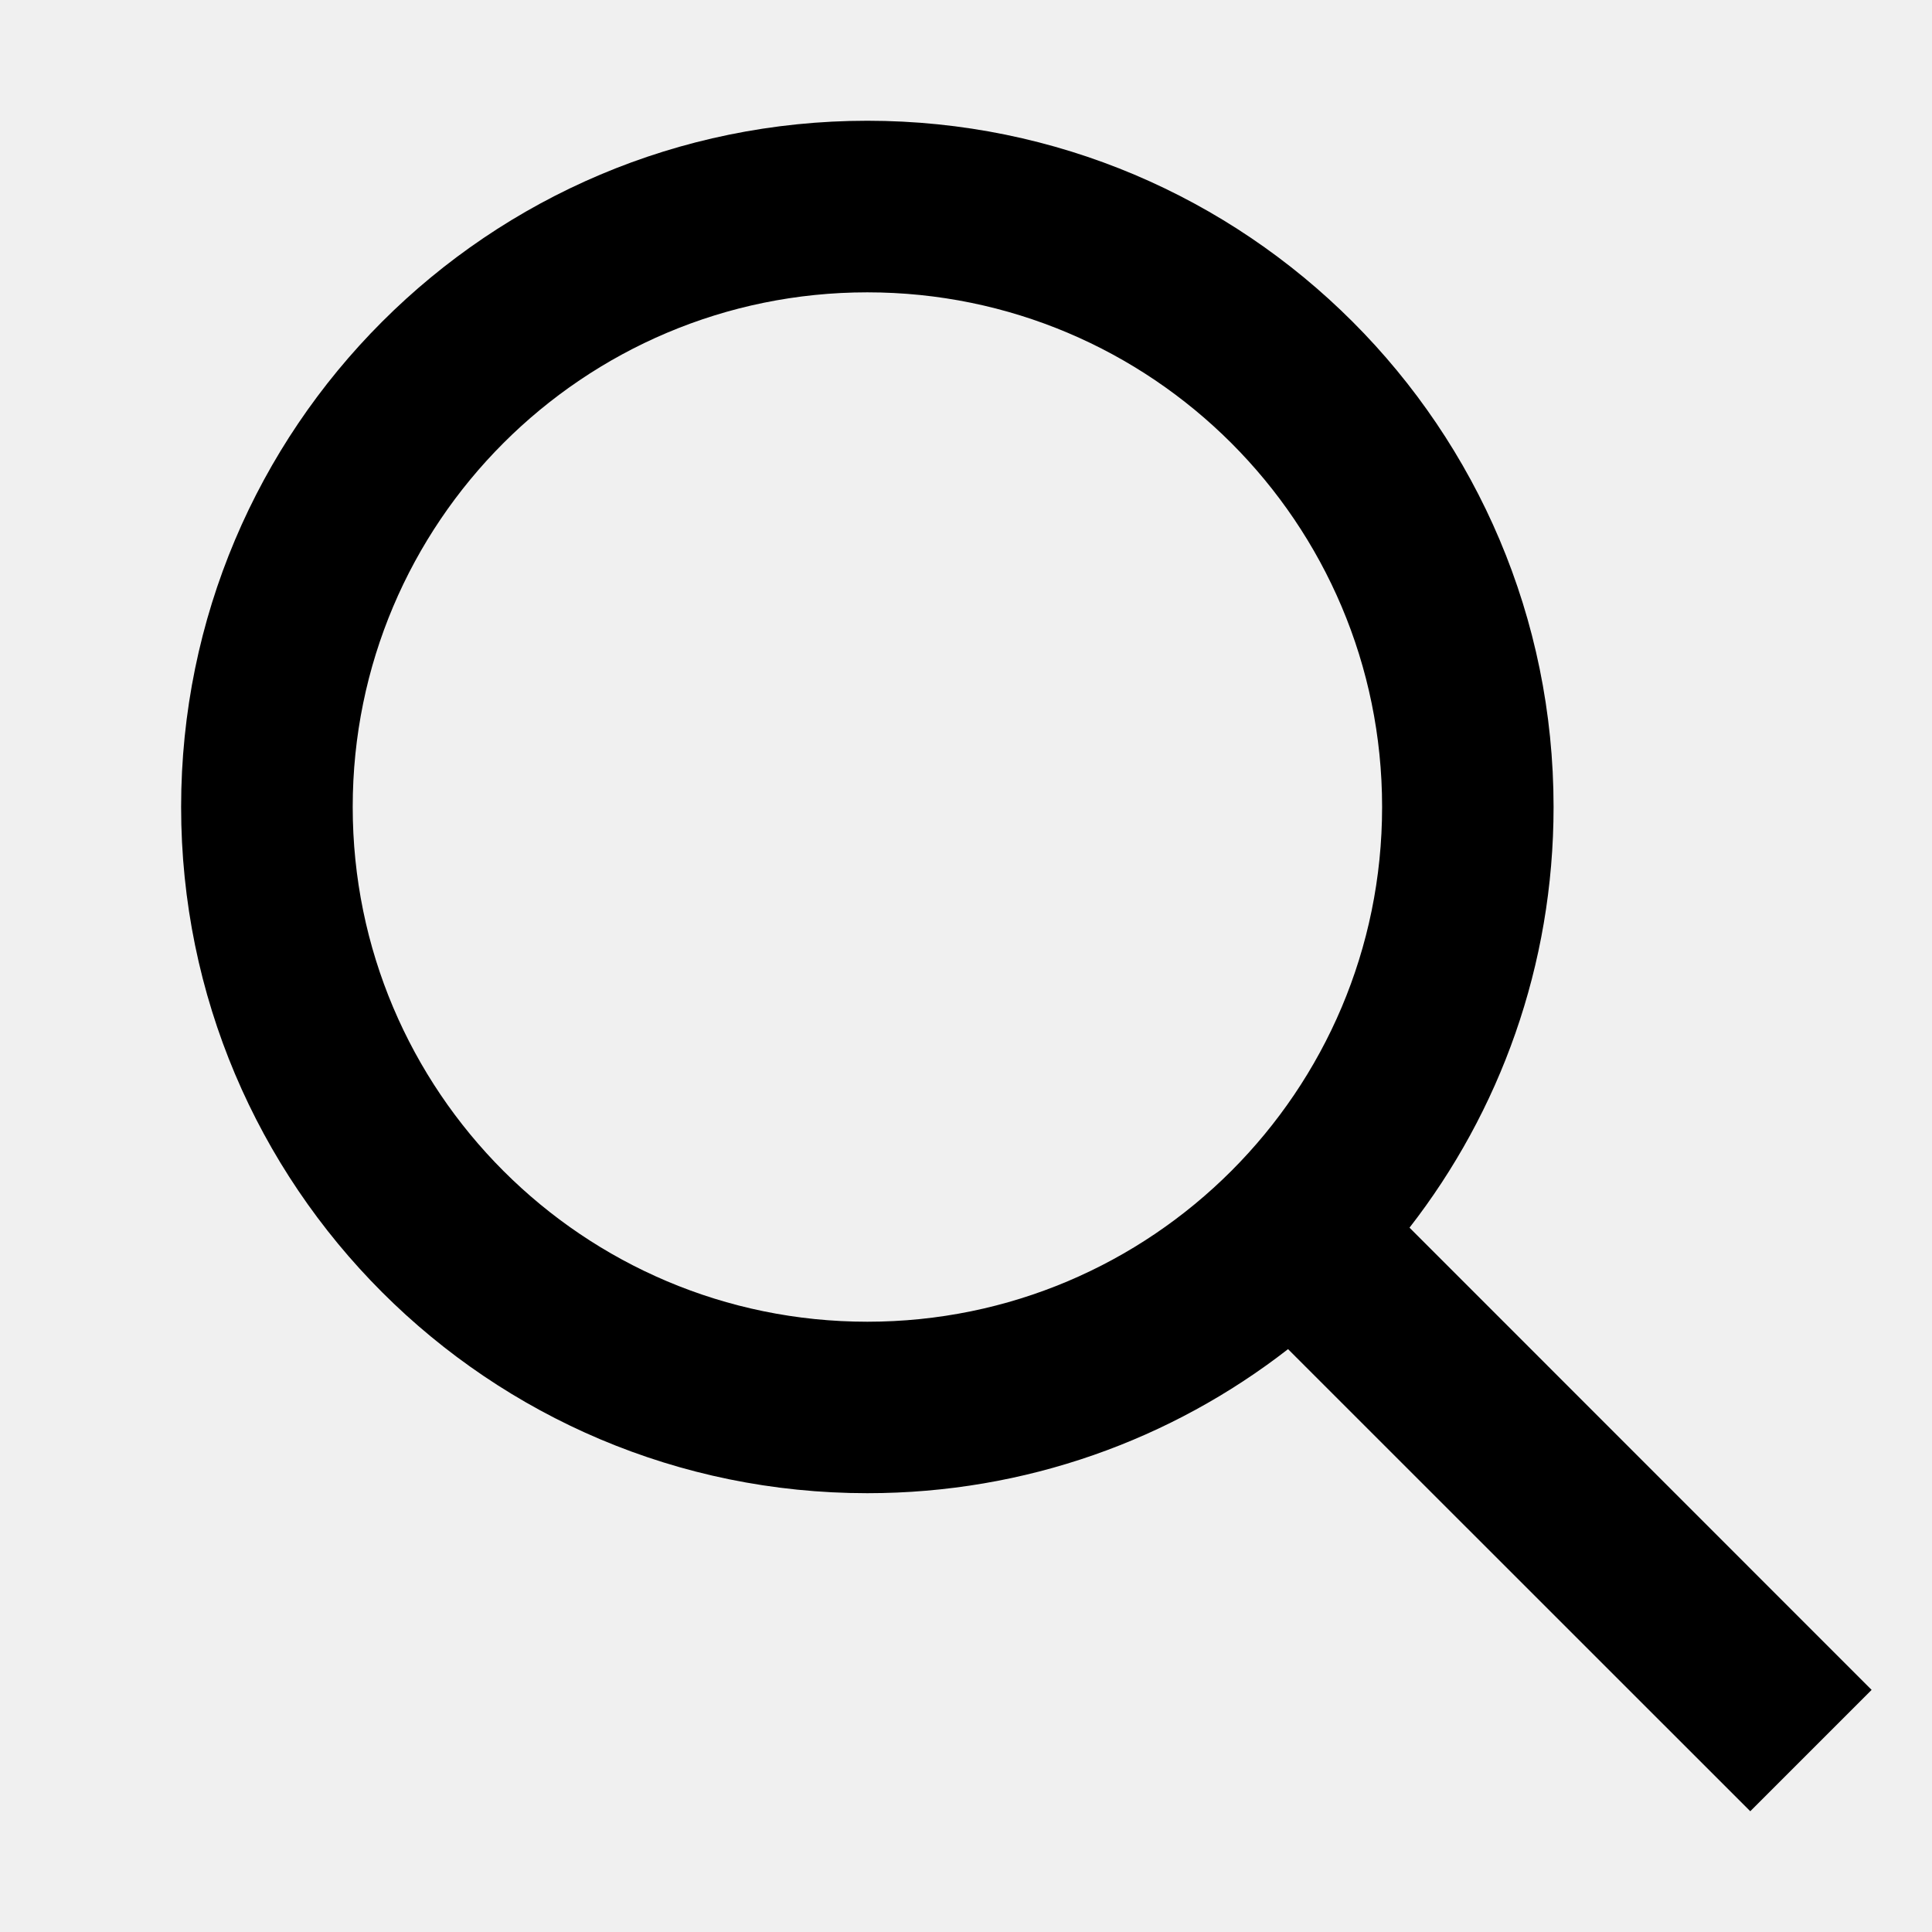
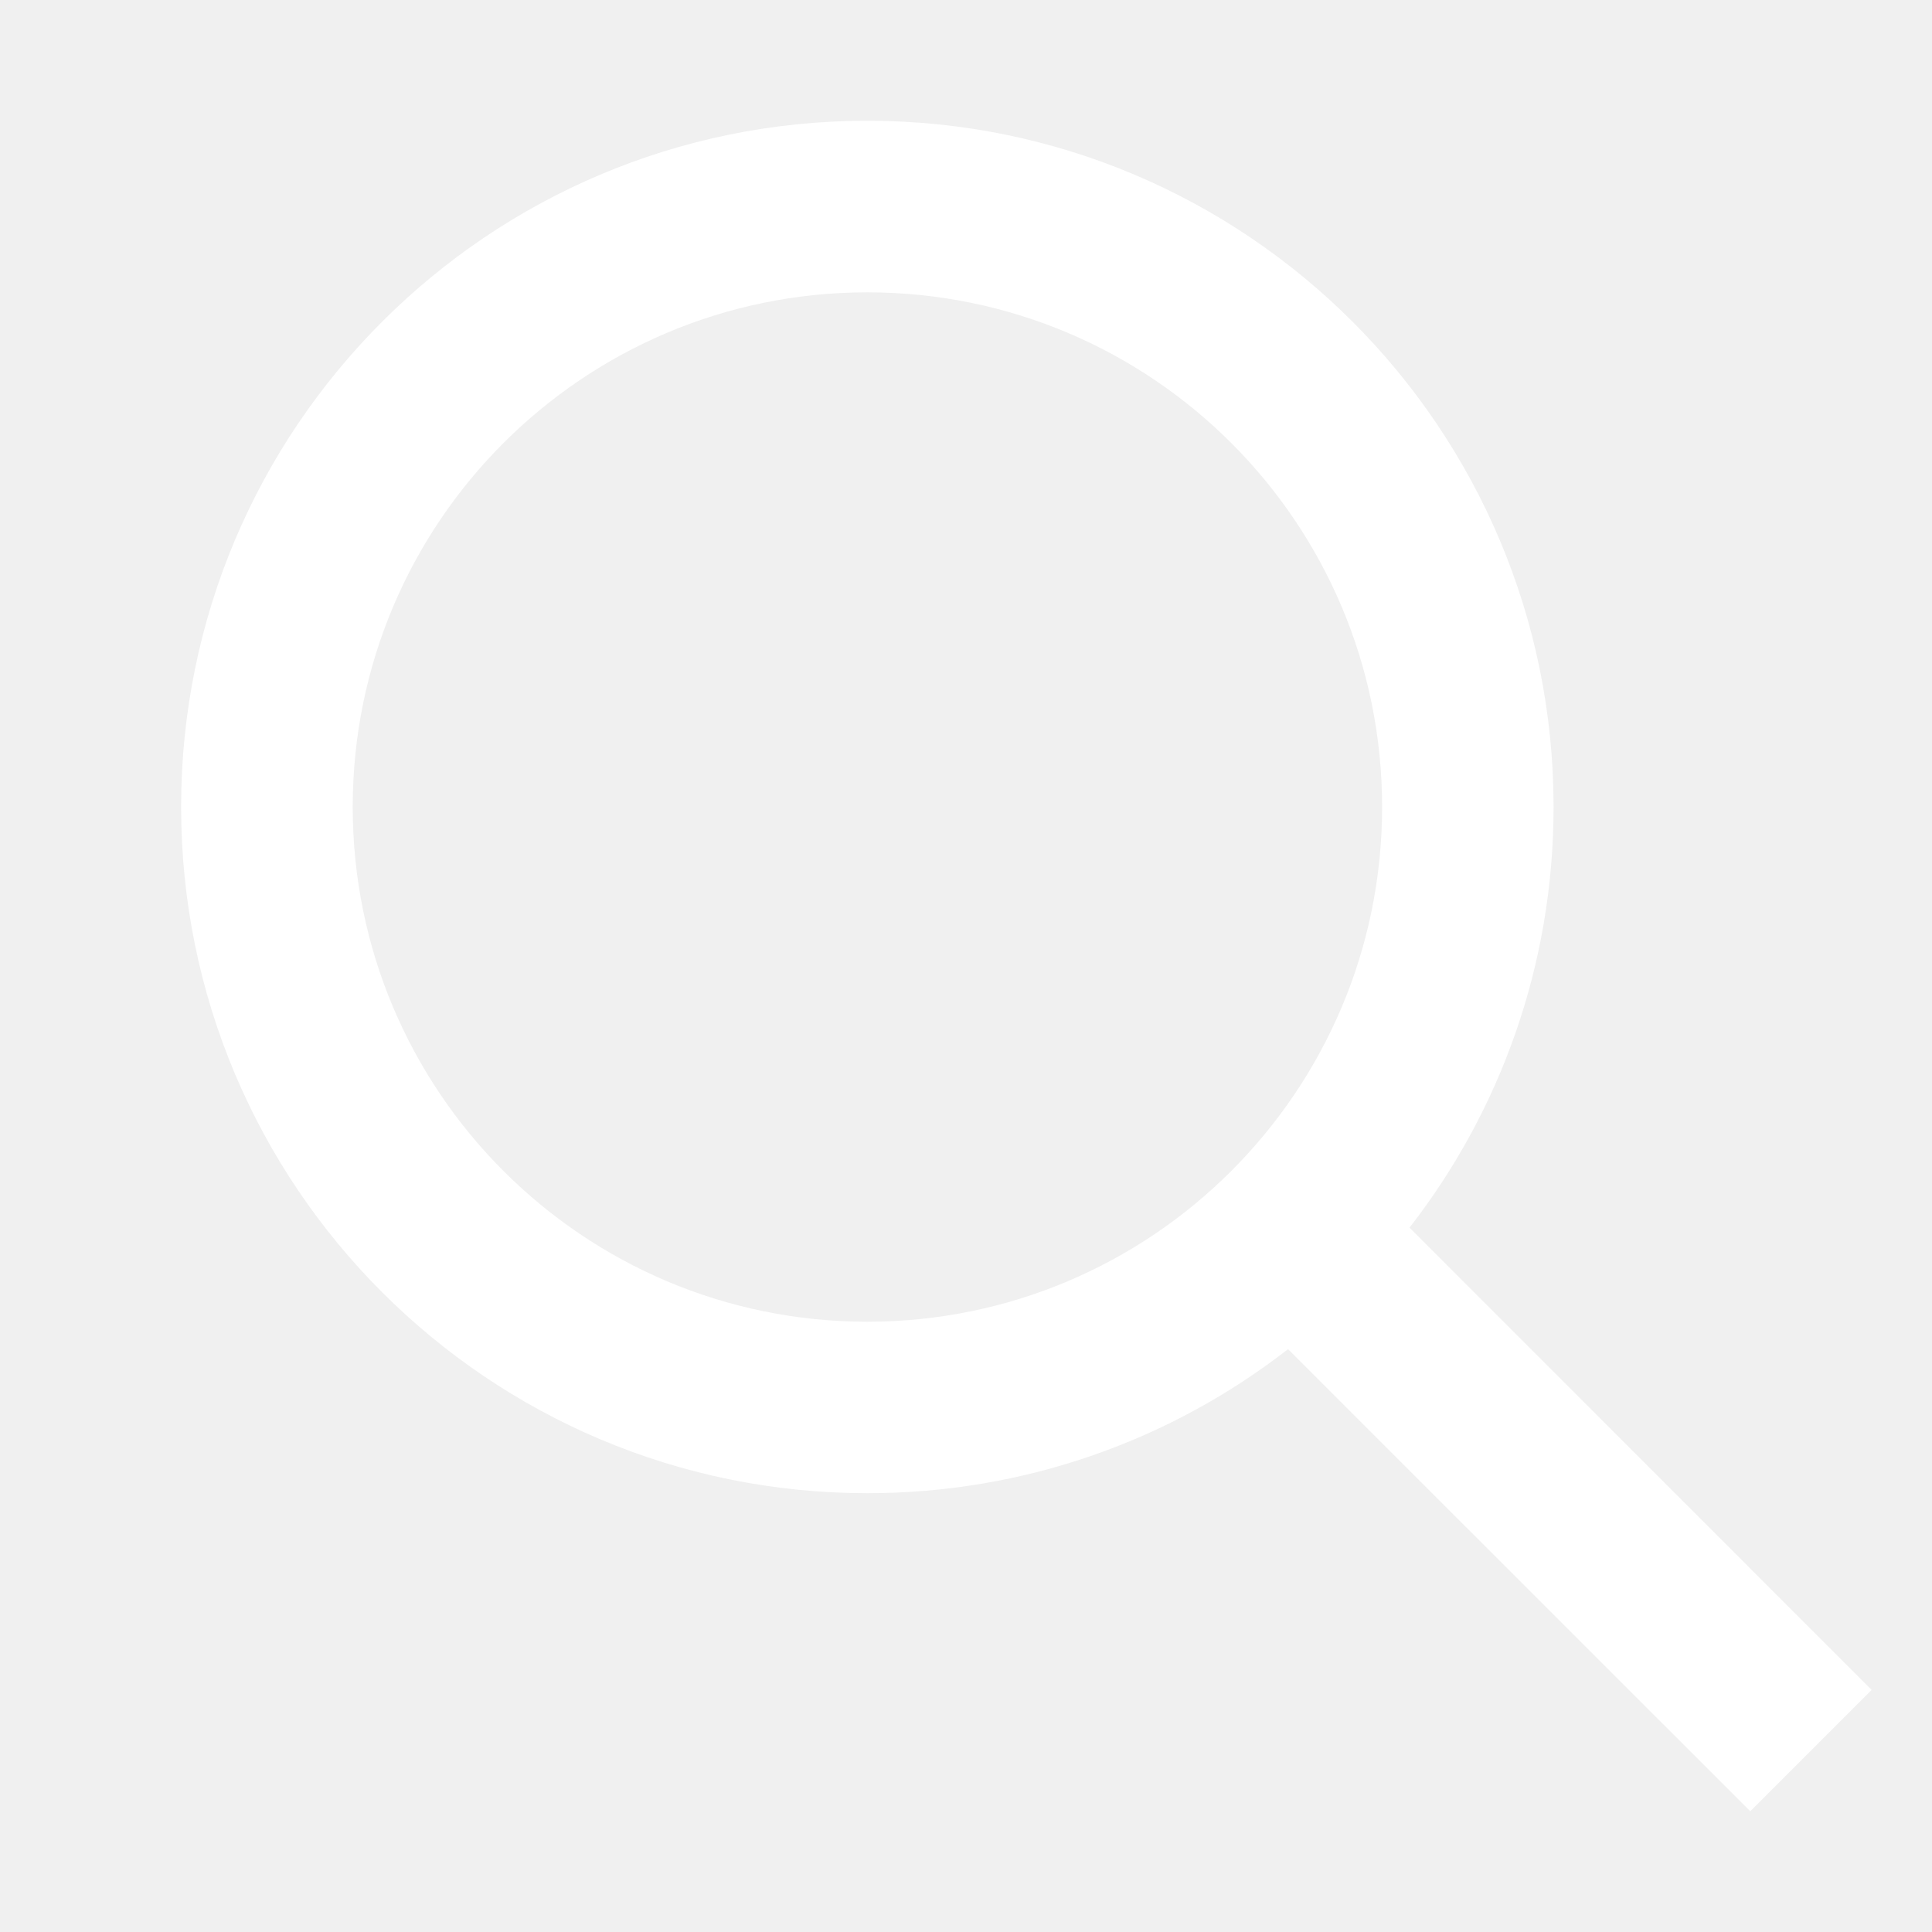
<svg xmlns="http://www.w3.org/2000/svg" width="16px" height="16px" viewBox="0 0 16 16" version="1.1">
  <g id="Icon_Search_16px" stroke="none" stroke-width="1" fill="none" fill-rule="evenodd">
-     <path d="M7.183,1 C10.322,1 12.866,3.544 12.866,6.683 C12.866,7.996 12.421,9.205 11.673,10.167 L15.5,13.995 L14.495,15 L10.667,11.173 C9.705,11.921 8.496,12.366 7.183,12.366 C4.044,12.366 1.5,9.822 1.5,6.683 C1.5,3.544 4.044,1 7.183,1 Z M7.183,2.421 C4.829,2.421 2.921,4.329 2.921,6.683 C2.921,9.037 4.829,10.946 7.183,10.946 C9.537,10.946 11.446,9.037 11.446,6.683 C11.446,4.329 9.537,2.421 7.183,2.421 Z" id="Icon-/-16px-/-Search" fill="#000000" />
+     <path d="M7.183,1 C10.322,1 12.866,3.544 12.866,6.683 C12.866,7.996 12.421,9.205 11.673,10.167 L15.5,13.995 L14.495,15 L10.667,11.173 C9.705,11.921 8.496,12.366 7.183,12.366 C4.044,12.366 1.5,9.822 1.5,6.683 C1.5,3.544 4.044,1 7.183,1 Z M7.183,2.421 C4.829,2.421 2.921,4.329 2.921,6.683 C2.921,9.037 4.829,10.946 7.183,10.946 C9.537,10.946 11.446,9.037 11.446,6.683 C11.446,4.329 9.537,2.421 7.183,2.421 Z" id="Icon-/-16px-/-Search" fill="#ffffff" />
  </g>
</svg>
